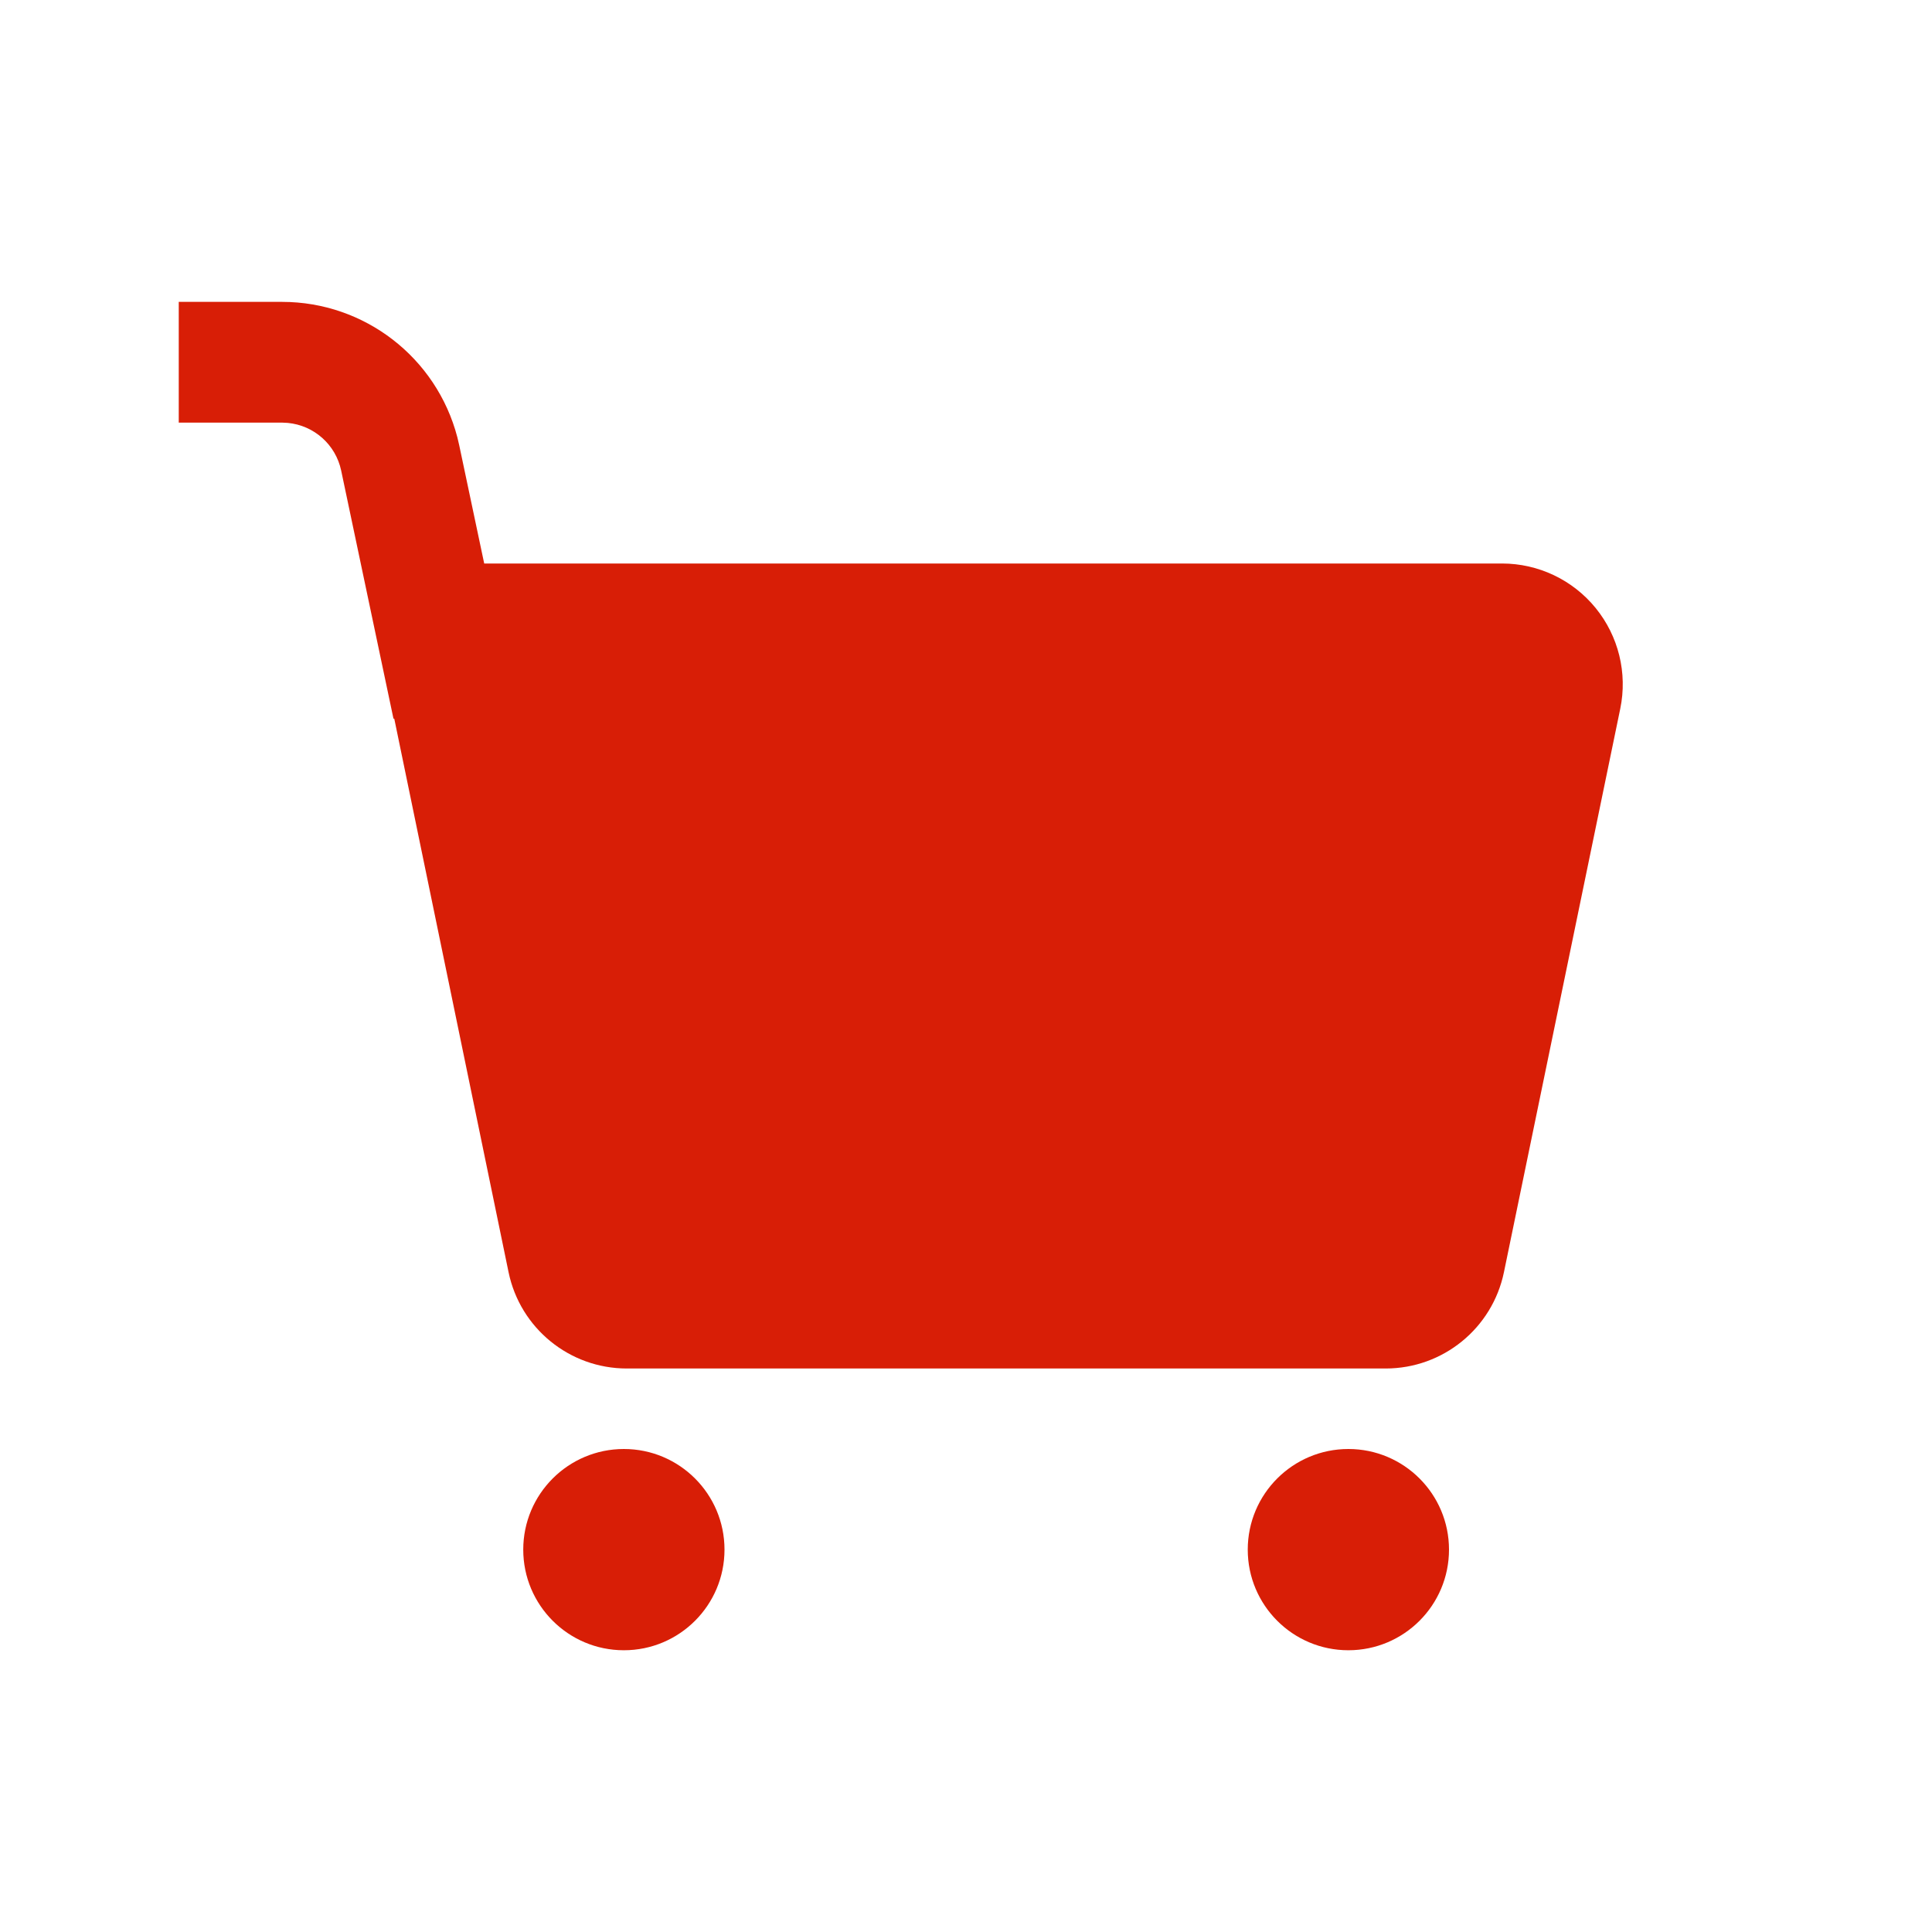
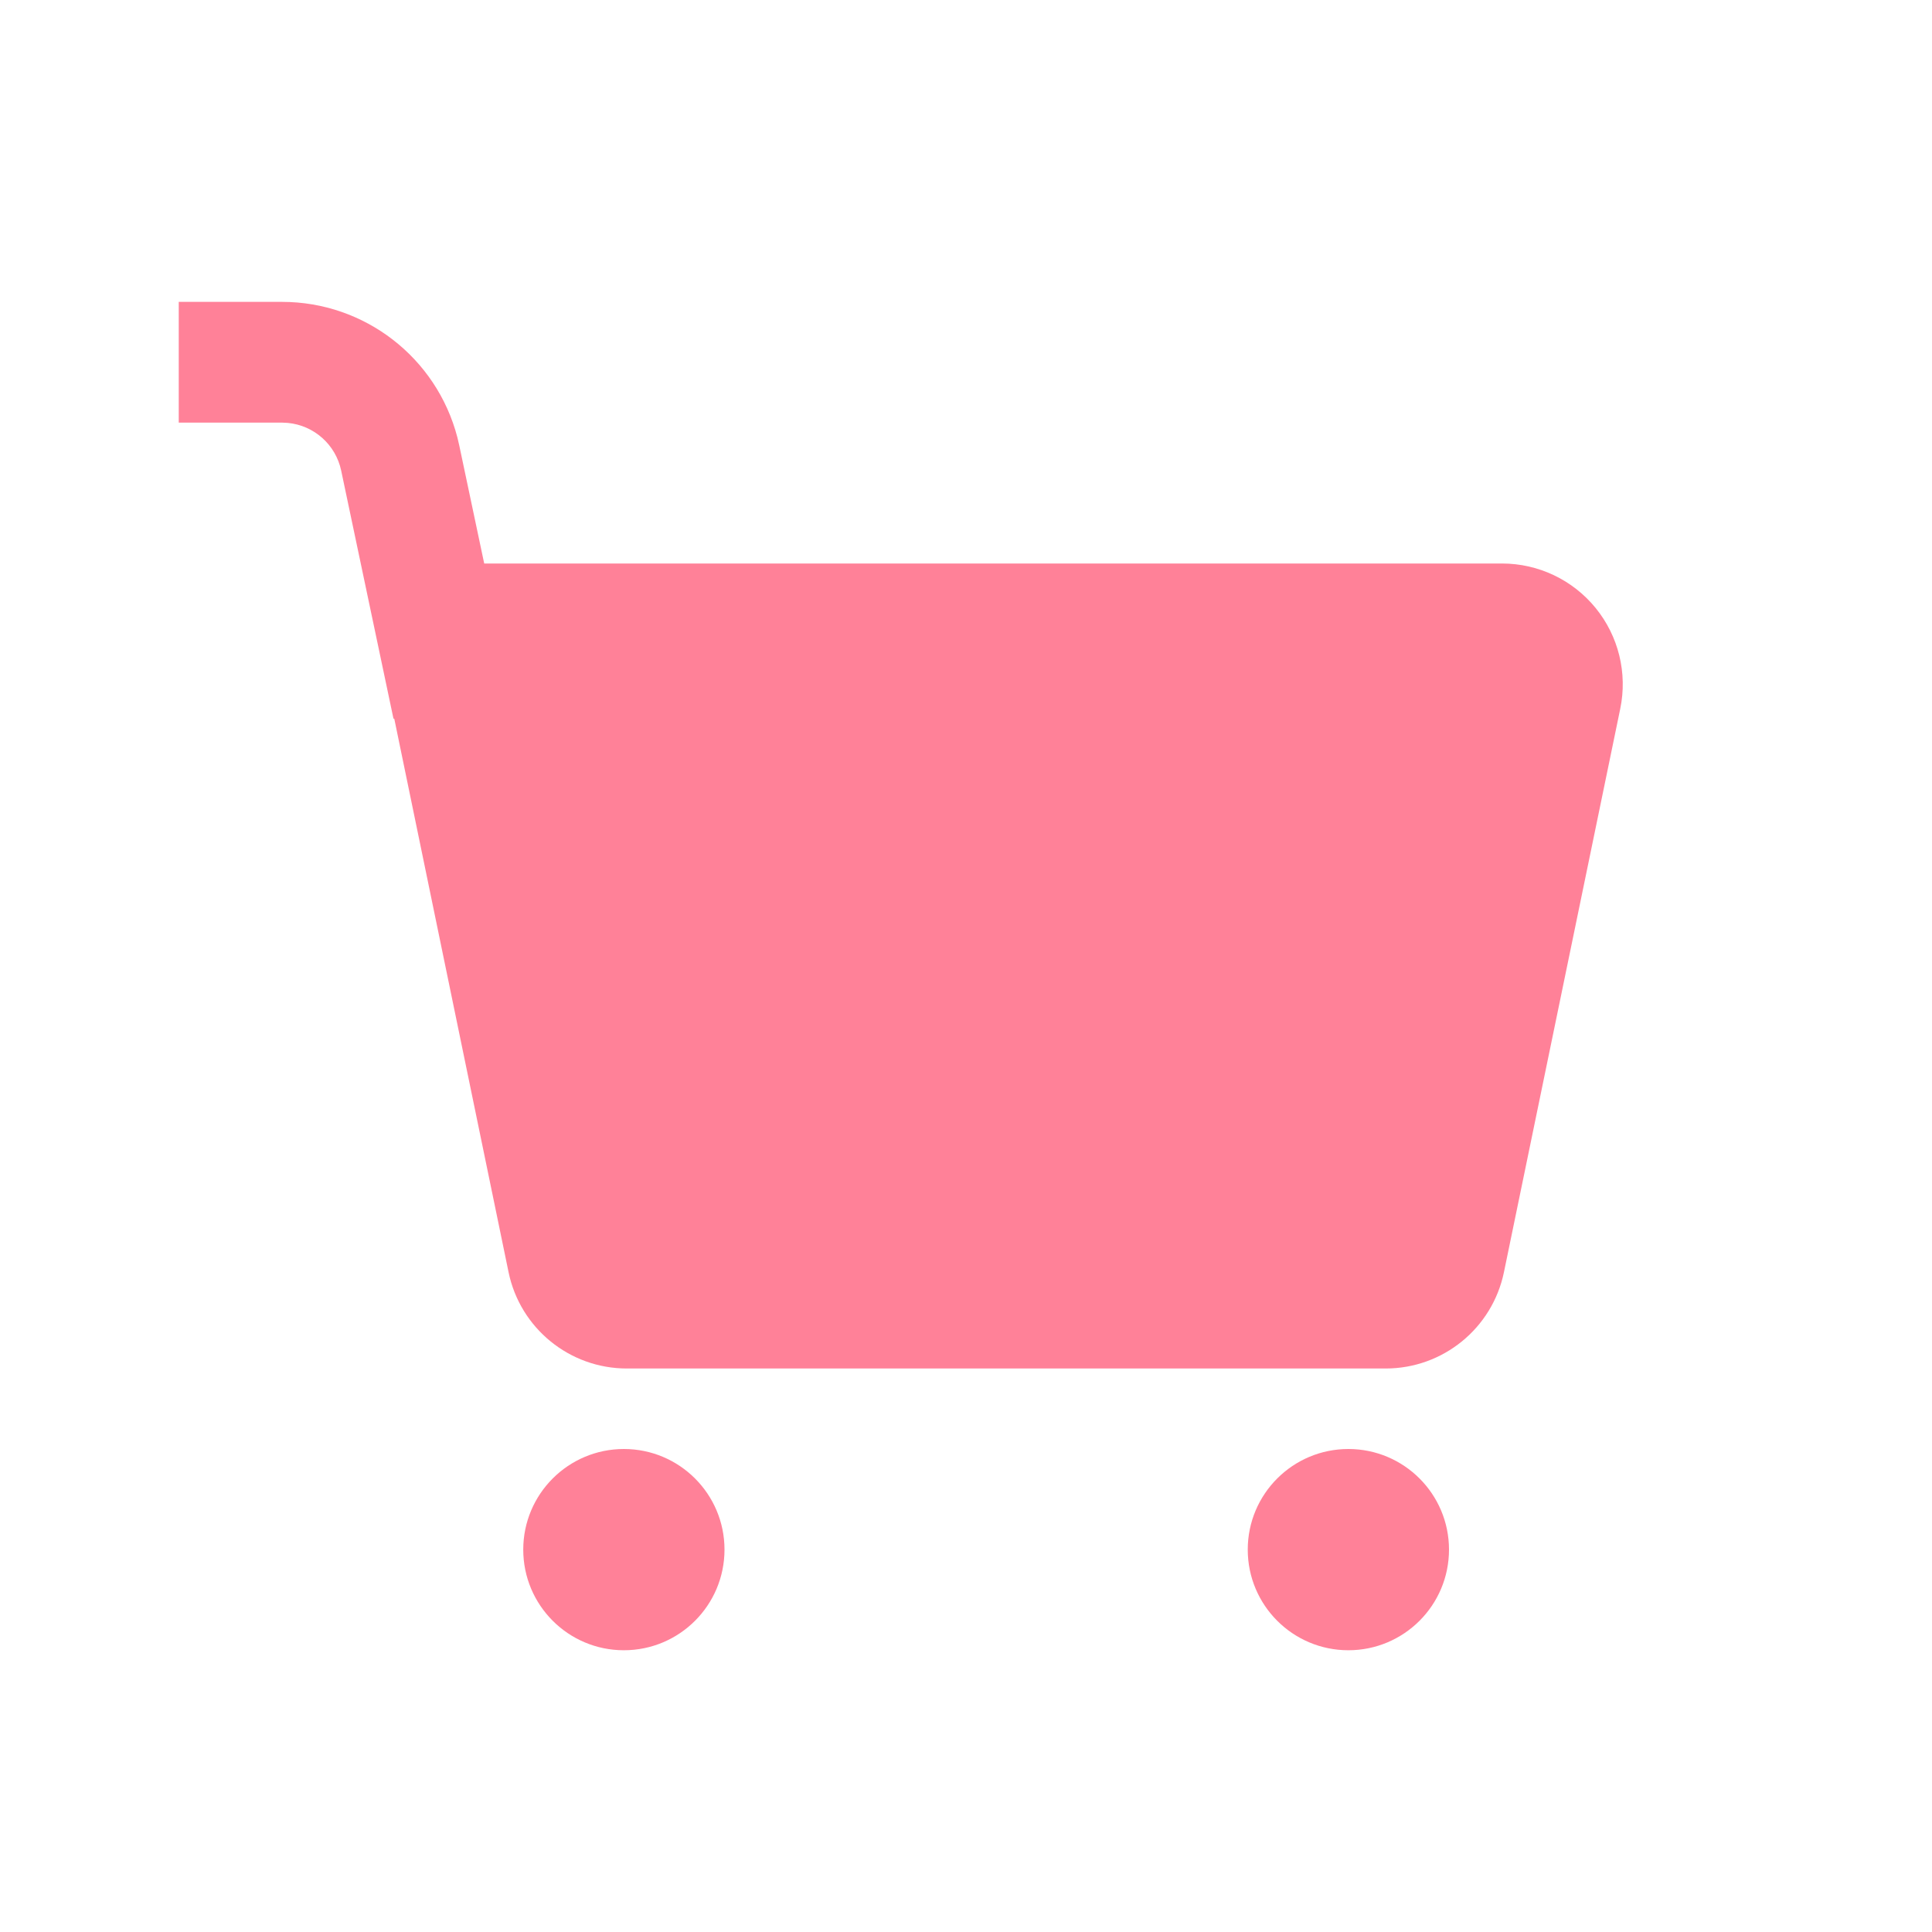
<svg xmlns="http://www.w3.org/2000/svg" t="1580211337829" class="icon" viewBox="0 0 1024 1024" version="1.1" p-id="5935" width="200" height="200">
  <defs>
    <style type="text/css" />
  </defs>
-   <path d="M330.667 768a53.333 53.333 0 1 1 0 106.667 53.333 53.333 0 0 1 0-106.667z m384 0a53.333 53.333 0 1 1 0 106.667 53.333 53.333 0 0 1 0-106.667zM94.763 160h54.741a96 96 0 0 1 92.907 71.787l1.024 4.395L256.64 298.667 796.096 298.667a64 64 0 0 1 62.677 76.949l-61.653 298.667A64 64 0 0 1 734.443 725.333H332.224a64 64 0 0 1-62.677-51.051l-60.587-293.419-0.405 0.085-27.733-131.563a32 32 0 0 0-28.309-25.237l-2.987-0.149H94.741v-64h54.741z" p-id="5936" fill="#d81e06" />
+   <path d="M330.667 768a53.333 53.333 0 1 1 0 106.667 53.333 53.333 0 0 1 0-106.667z m384 0a53.333 53.333 0 1 1 0 106.667 53.333 53.333 0 0 1 0-106.667zM94.763 160h54.741a96 96 0 0 1 92.907 71.787l1.024 4.395L256.64 298.667 796.096 298.667a64 64 0 0 1 62.677 76.949l-61.653 298.667A64 64 0 0 1 734.443 725.333H332.224a64 64 0 0 1-62.677-51.051l-60.587-293.419-0.405 0.085-27.733-131.563a32 32 0 0 0-28.309-25.237l-2.987-0.149H94.741v-64h54.741z" p-id="5936" fill="#ff8198" />
</svg>
